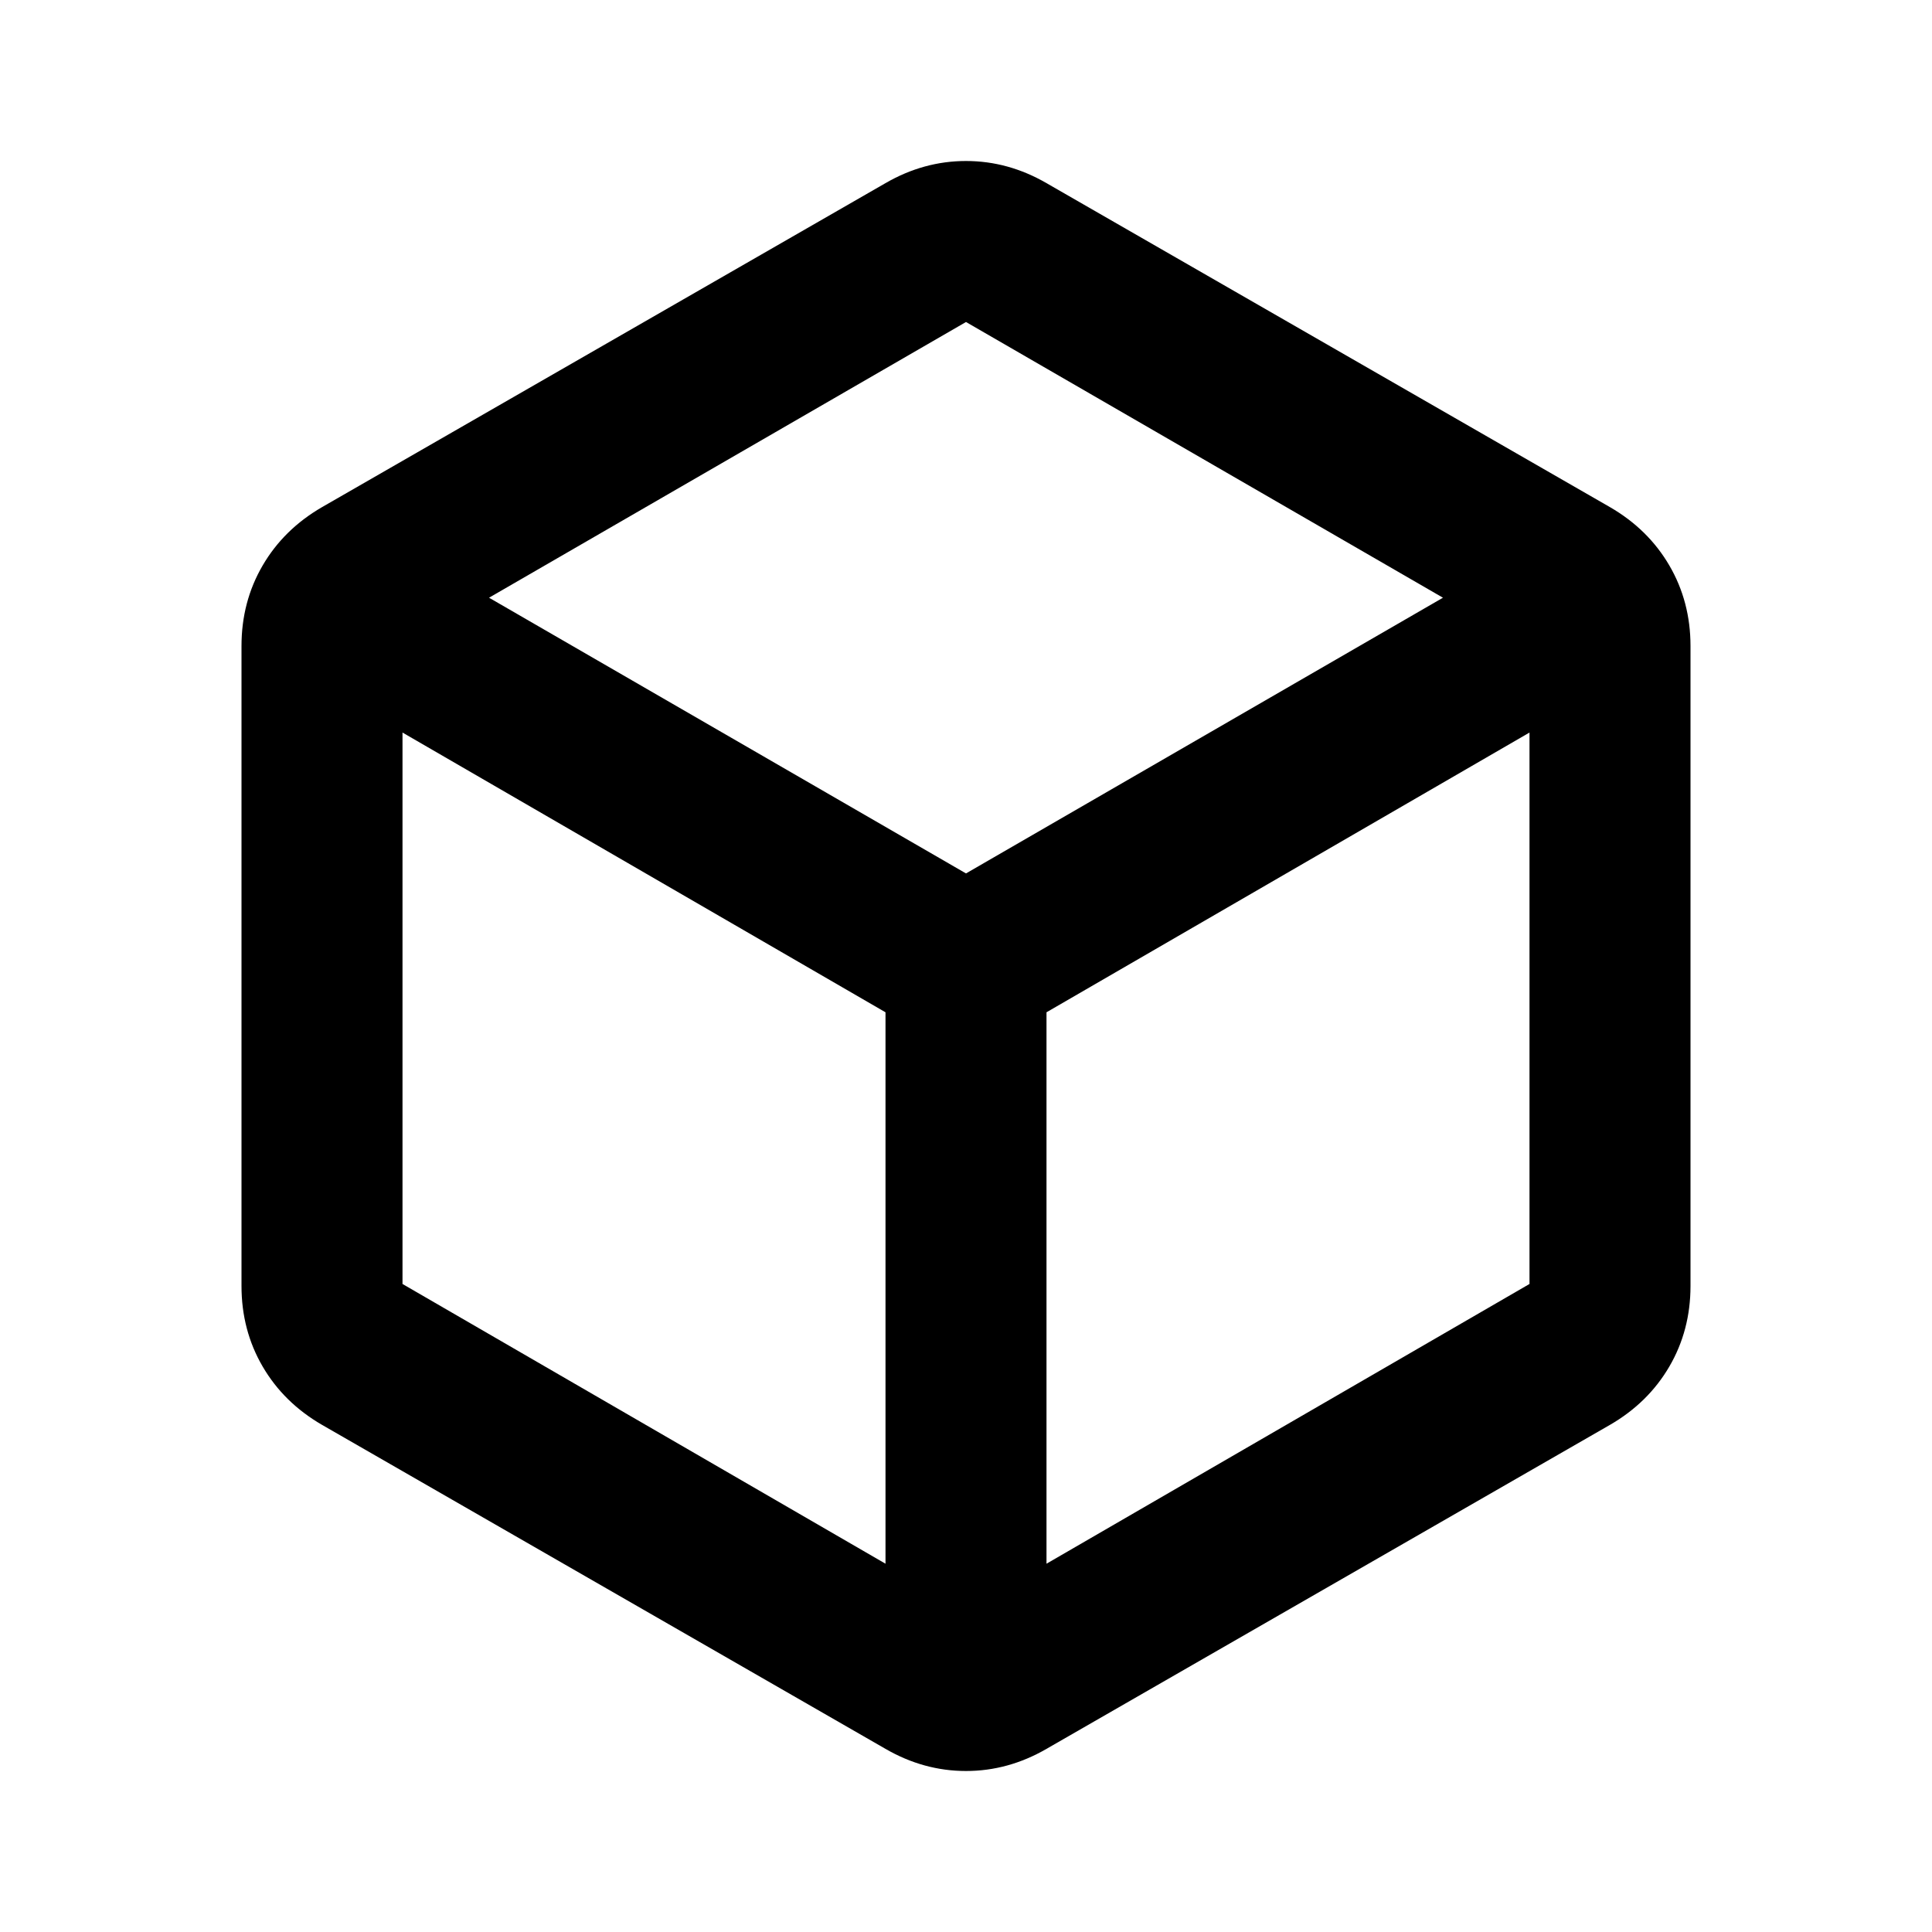
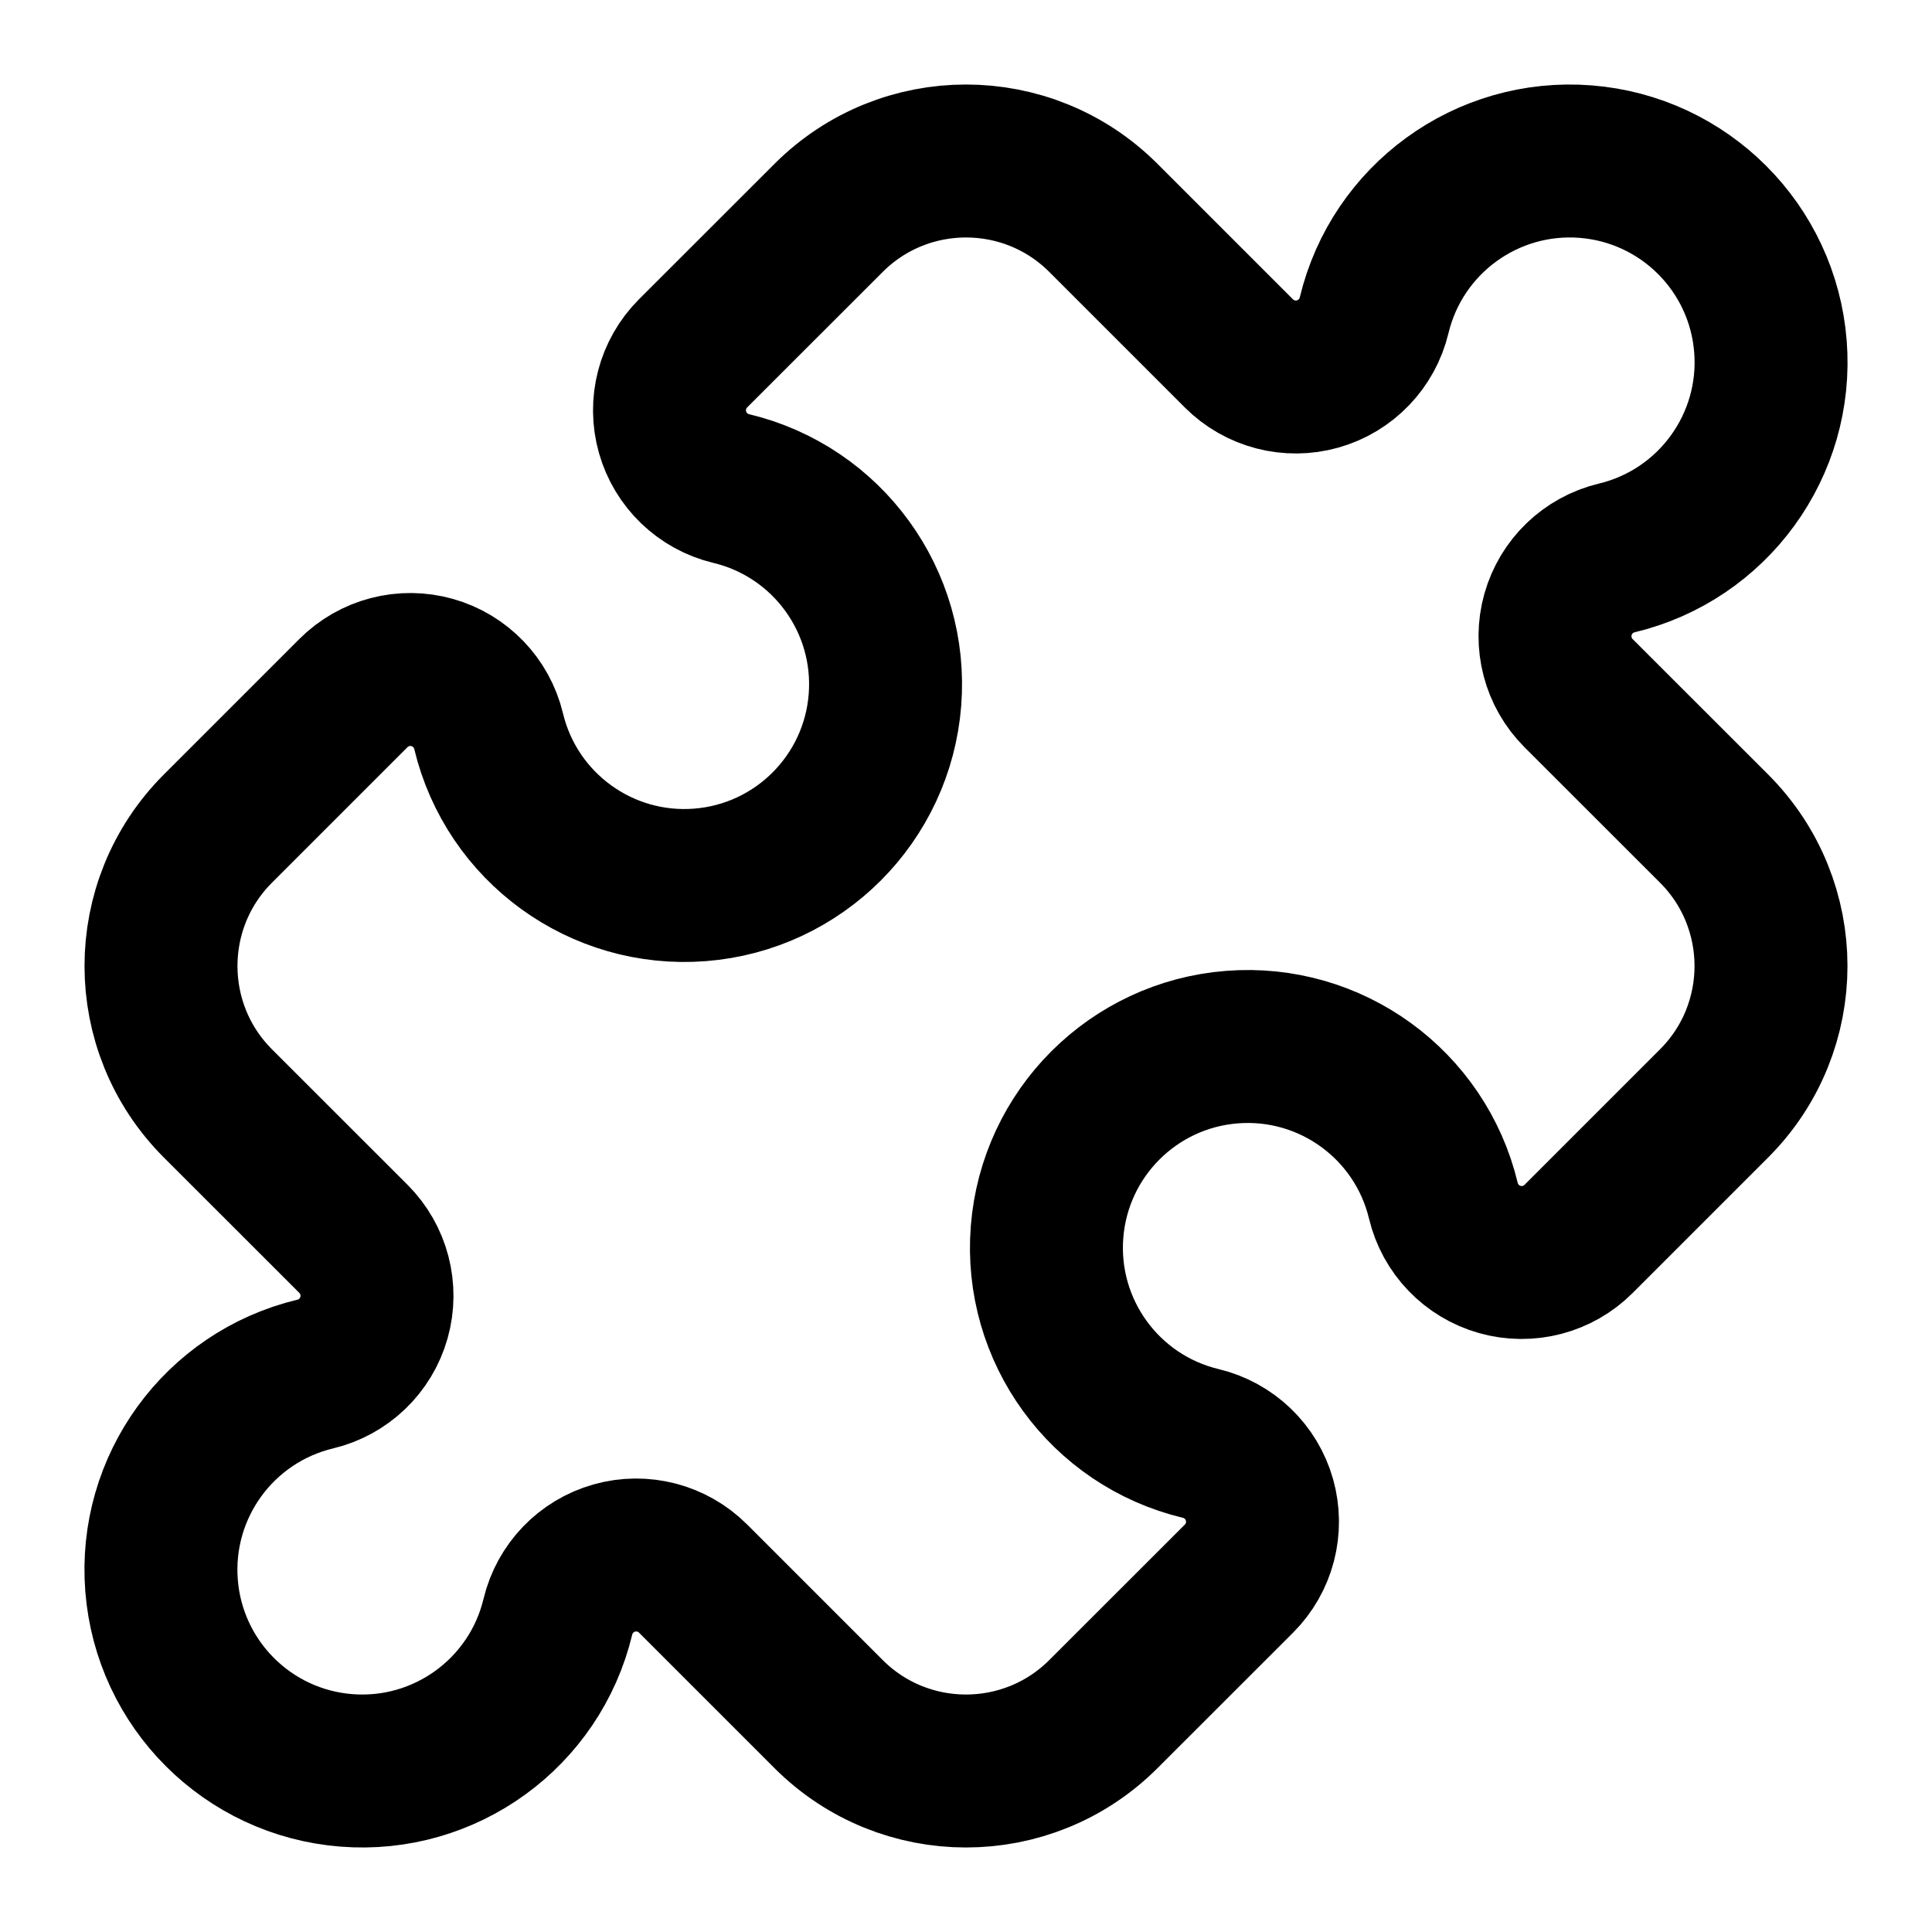
- <svg xmlns="http://www.w3.org/2000/svg" height="24px" viewBox="0 -960 960 960" width="24px" fill="#000000">
-   <path d="M440-183v-274L200-596v274l240 139Zm80 0 240-139v-274L520-457v274Zm-40-343 237-137-237-137-237 137 237 137ZM160-252q-19-11-29.5-29T120-321v-318q0-22 10.5-40t29.5-29l280-161q19-11 40-11t40 11l280 161q19 11 29.5 29t10.5 40v318q0 22-10.5 40T800-252L520-91q-19 11-40 11t-40-11L160-252Zm320-228Z" />
+ <svg xmlns="http://www.w3.org/2000/svg" width="24" height="24" viewBox="0 0 24 24" fill="none" stroke="#000" stroke-width="1.9" stroke-linecap="round" stroke-linejoin="round">
+   <path d="M15.39 4.39a1 1 0 0 0 1.68-.474 2.5 2.5 0 1 1 3.014 3.015 1 1 0 0 0-.474 1.68l1.683 1.682a2.414 2.414 0 0 1 0 3.414L19.61 15.39a1 1 0 0 1-1.68-.474 2.5 2.5 0 1 0-3.014 3.015 1 1 0 0 1 .474 1.68l-1.683 1.682a2.414 2.414 0 0 1-3.414 0L8.61 19.61a1 1 0 0 0-1.68.474 2.5 2.5 0 1 1-3.014-3.015 1 1 0 0 0 .474-1.68l-1.683-1.682a2.414 2.414 0 0 1 0-3.414L4.39 8.61a1 1 0 0 1 1.68.474 2.5 2.5 0 1 0 3.014-3.015 1 1 0 0 1-.474-1.68l1.683-1.682a2.414 2.414 0 0 1 3.414 0z" />
</svg>
